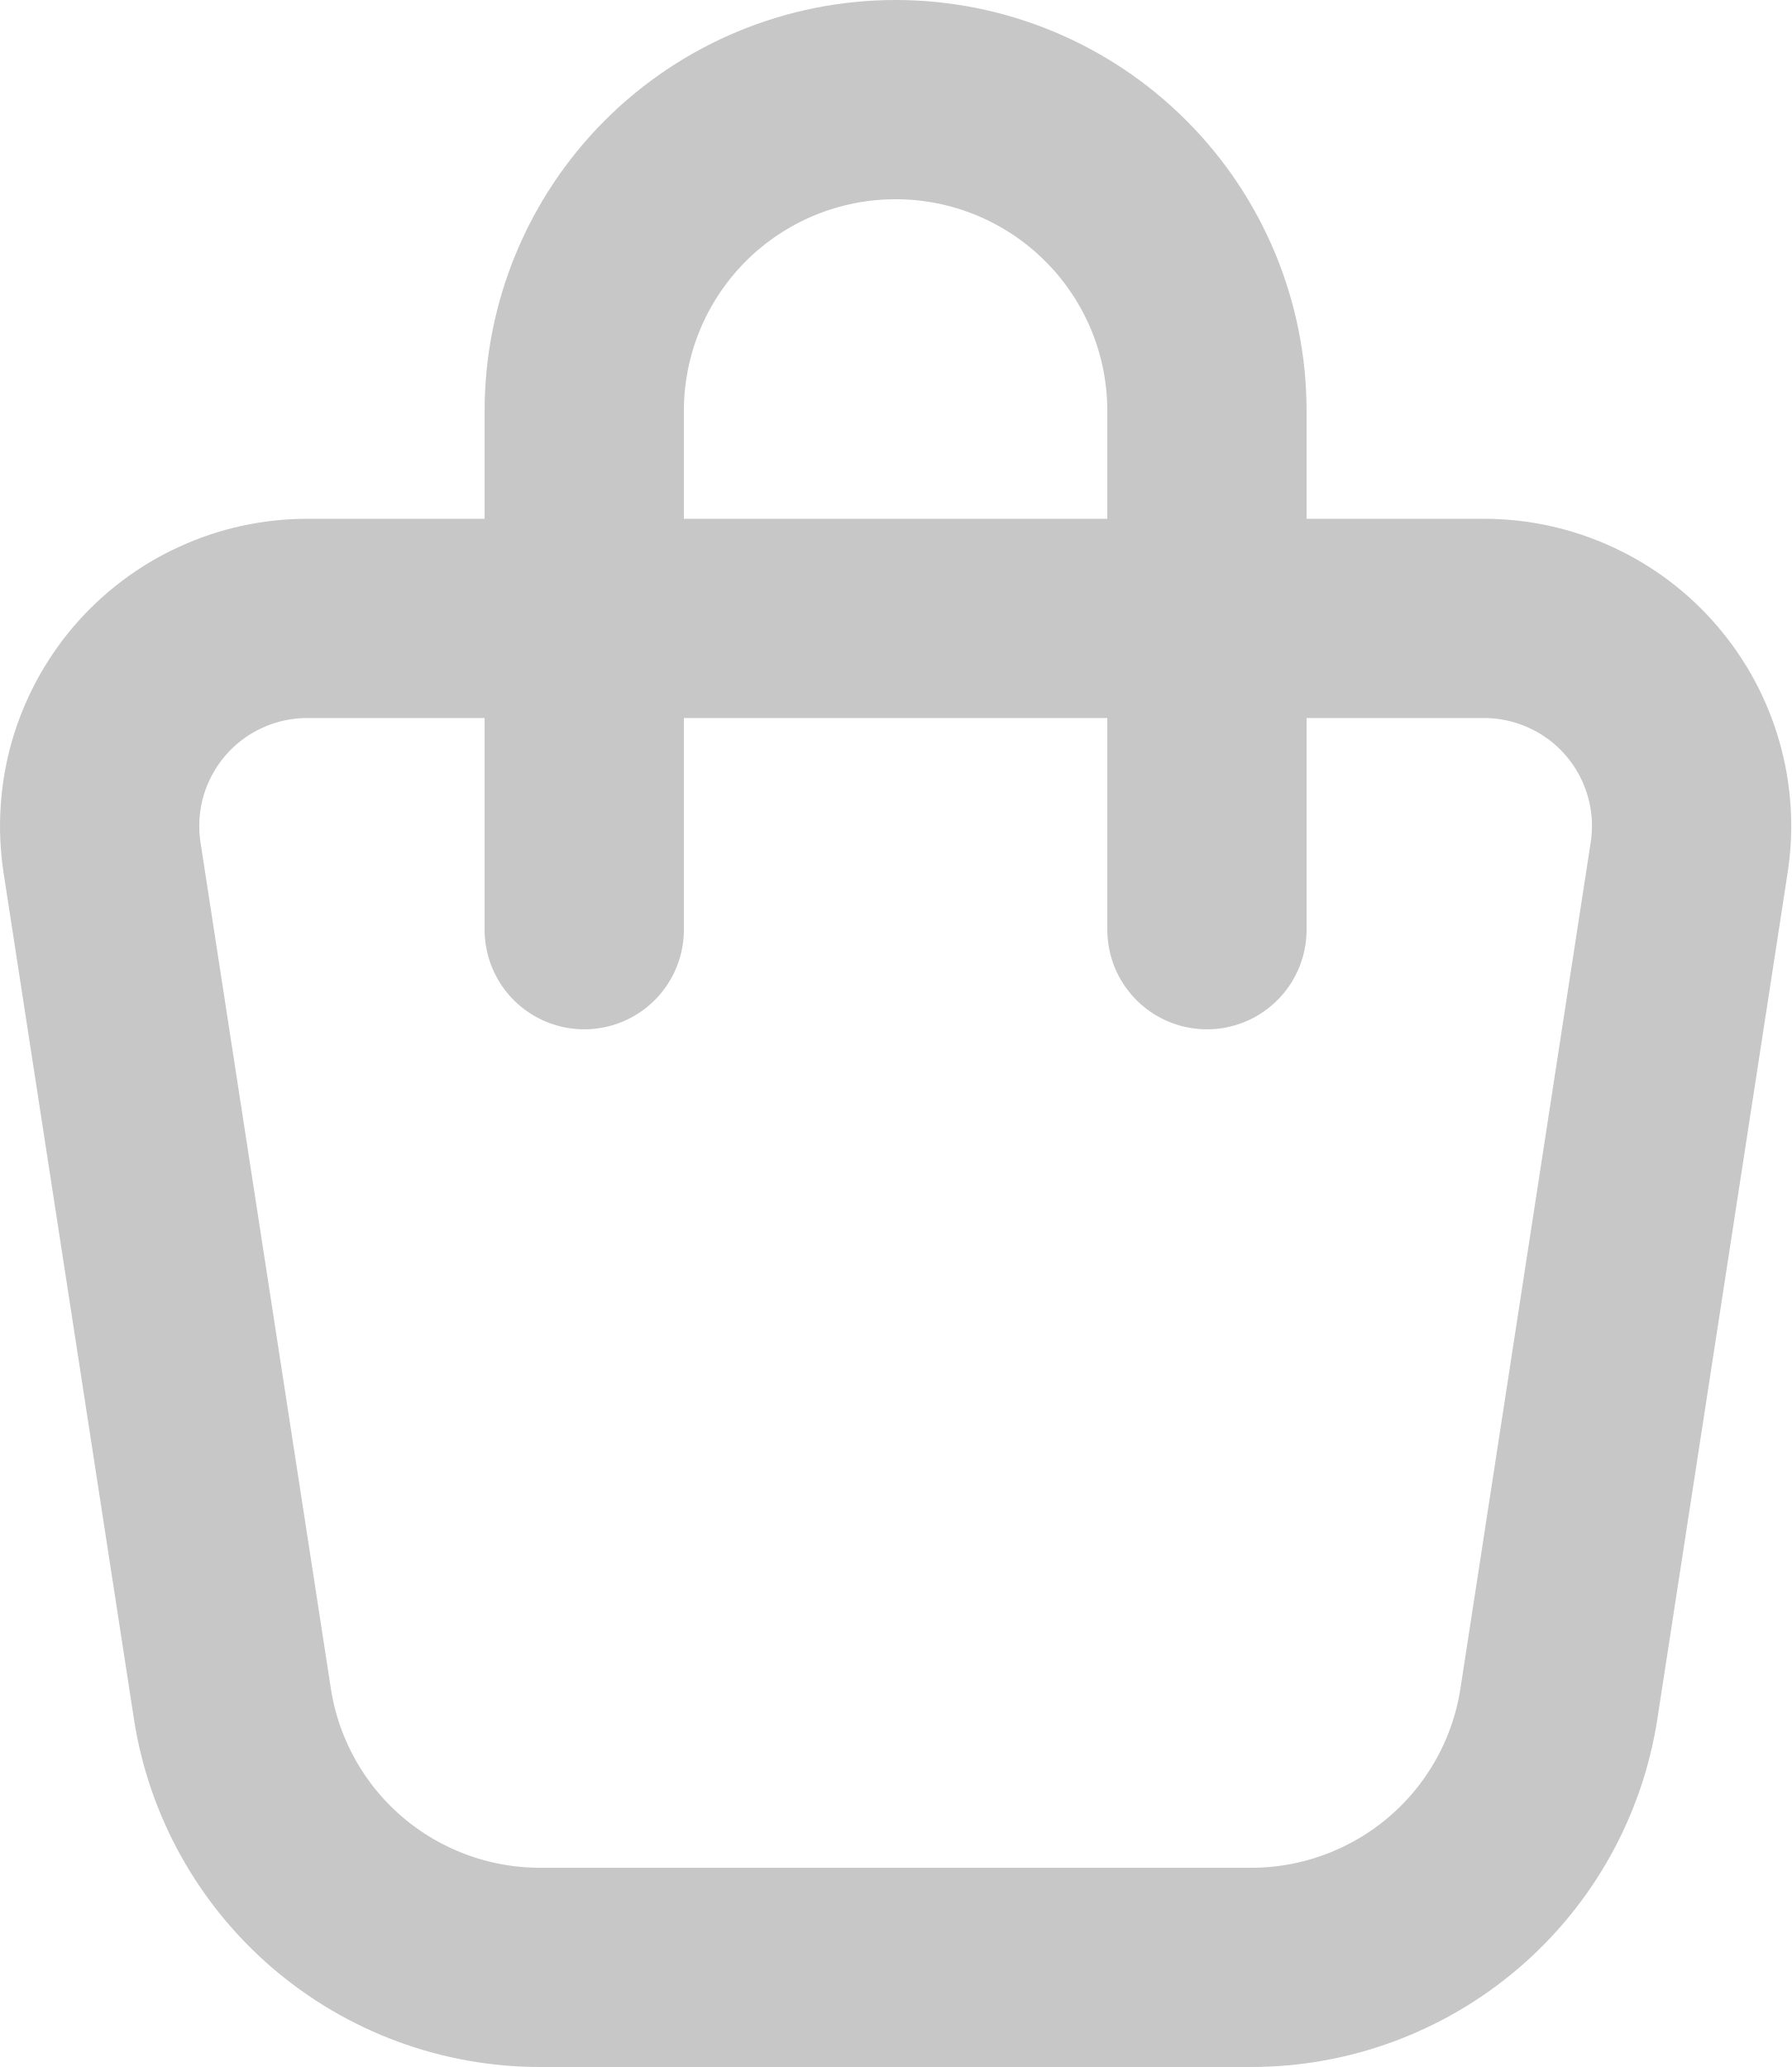
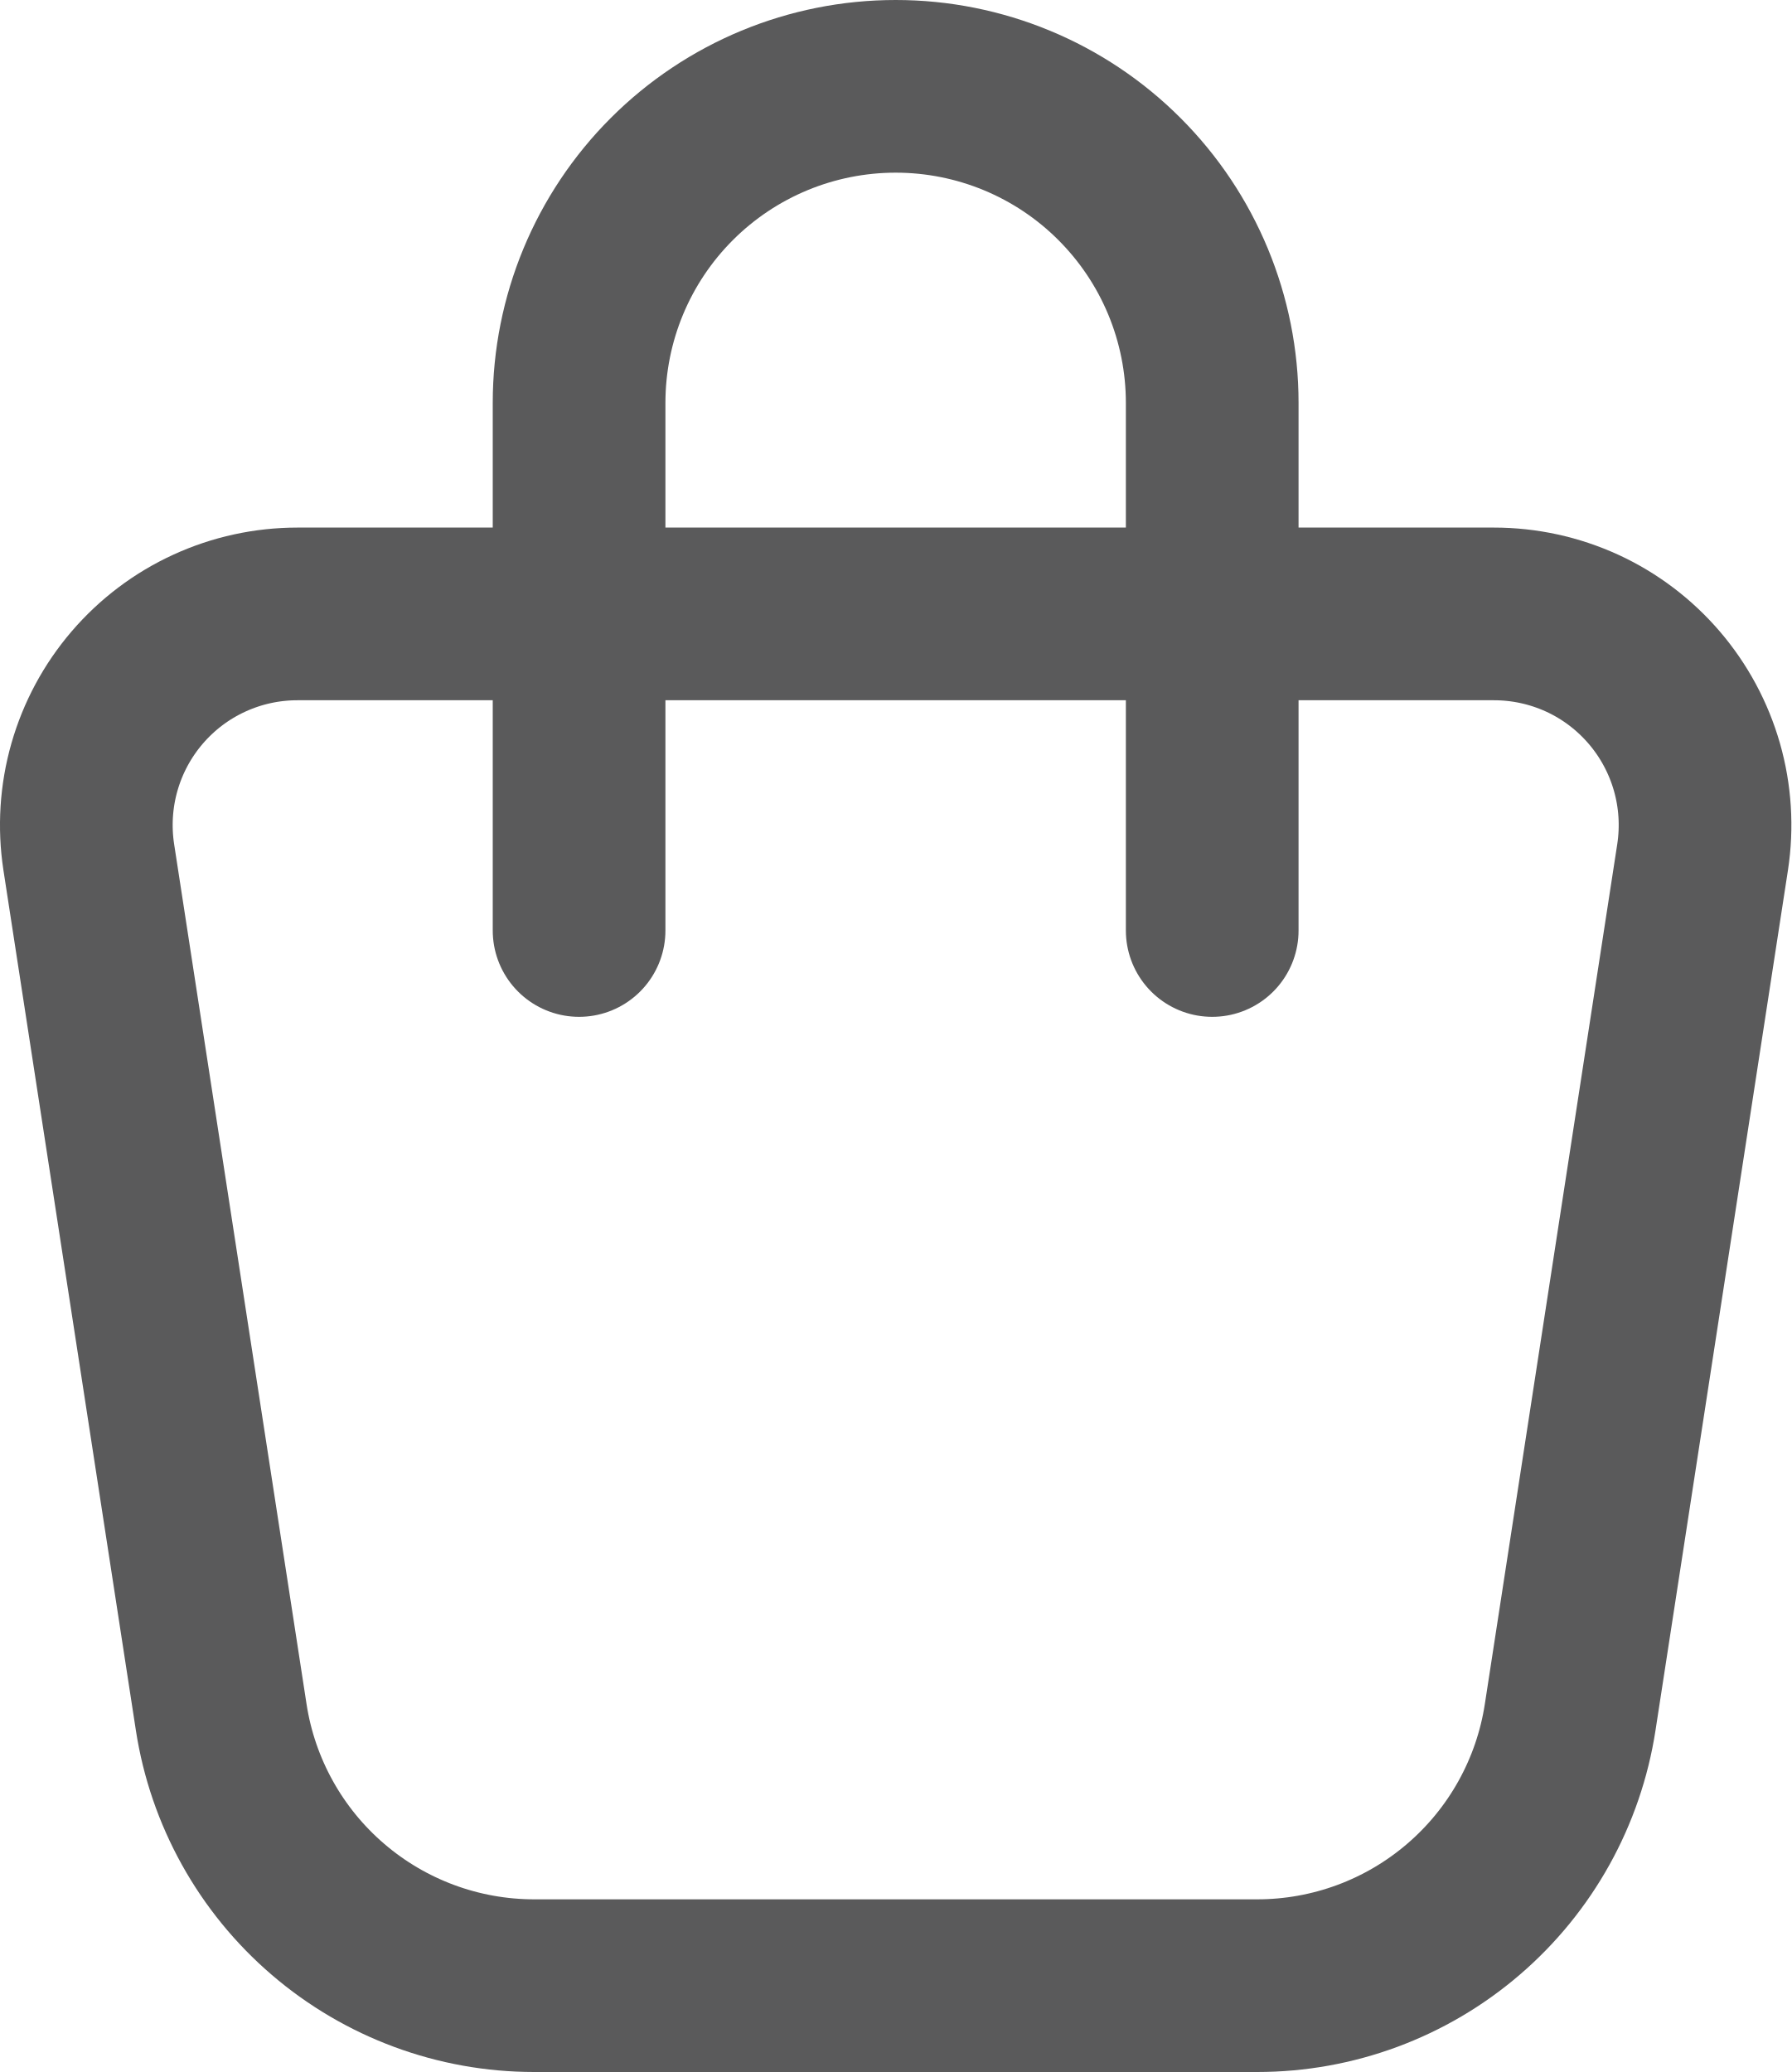
- <svg xmlns="http://www.w3.org/2000/svg" preserveAspectRatio="none" overflow="visible" style="display: block;" width="17.979" height="20.75" viewBox="0 0 17.979 20.75" fill="none">
-   <g id="Group">
-     <path id="Vector" d="M14.895 6.208H3.084C2.783 6.208 2.486 6.273 2.213 6.399C1.94 6.524 1.698 6.707 1.502 6.935C1.307 7.163 1.163 7.431 1.08 7.719C0.998 8.008 0.979 8.311 1.024 8.608L2.332 17.1C2.445 17.838 2.819 18.511 3.385 18.997C3.952 19.483 4.674 19.75 5.42 19.75H12.557C13.304 19.75 14.026 19.483 14.593 18.997C15.16 18.511 15.534 17.838 15.647 17.1L16.954 8.608C17 8.311 16.981 8.008 16.898 7.719C16.816 7.431 16.672 7.163 16.476 6.935C16.281 6.707 16.038 6.524 15.765 6.399C15.492 6.273 15.195 6.208 14.895 6.208Z" stroke="#C7C7C7" stroke-width="2" stroke-linecap="round" stroke-linejoin="round" />
-     <path id="Vector_2" d="M5.864 9.333V4.125C5.864 3.296 6.193 2.501 6.779 1.915C7.365 1.329 8.16 1 8.989 1C9.818 1 10.612 1.329 11.198 1.915C11.785 2.501 12.114 3.296 12.114 4.125V9.333" stroke="#C7C7C7" stroke-width="2" stroke-linecap="round" stroke-linejoin="round" />
-   </g>
+ <svg xmlns="http://www.w3.org/2000/svg" width="20.748" height="24" viewBox="0 0 20.748 24" fill="none">
+   <path d="M17.303 7.111H3.445C3.092 7.111 2.744 7.187 2.424 7.334C2.103 7.481 1.819 7.696 1.589 7.964C1.36 8.231 1.191 8.545 1.094 8.884C0.997 9.223 0.975 9.579 1.028 9.927L2.562 19.89C2.695 20.756 3.134 21.546 3.799 22.116C4.463 22.686 5.31 23 6.186 23H14.561C15.437 23 16.284 22.687 16.949 22.116C17.614 21.546 18.053 20.756 18.186 19.89L19.72 9.927C19.773 9.579 19.751 9.223 19.654 8.884C19.557 8.545 19.388 8.231 19.159 7.964C18.929 7.696 18.645 7.481 18.325 7.334C18.004 7.187 17.656 7.111 17.303 7.111Z" stroke="#5A5A5B" stroke-width="2" stroke-linecap="round" stroke-linejoin="round" />
+   <path d="M6.707 10.778V4.667C6.707 3.694 7.093 2.762 7.781 2.074C8.469 1.386 9.401 1 10.374 1C11.346 1 12.279 1.386 12.966 2.074C13.654 2.762 14.04 3.694 14.04 4.667V10.778" stroke="#5A5A5B" stroke-width="2" stroke-linecap="round" stroke-linejoin="round" />
</svg>
